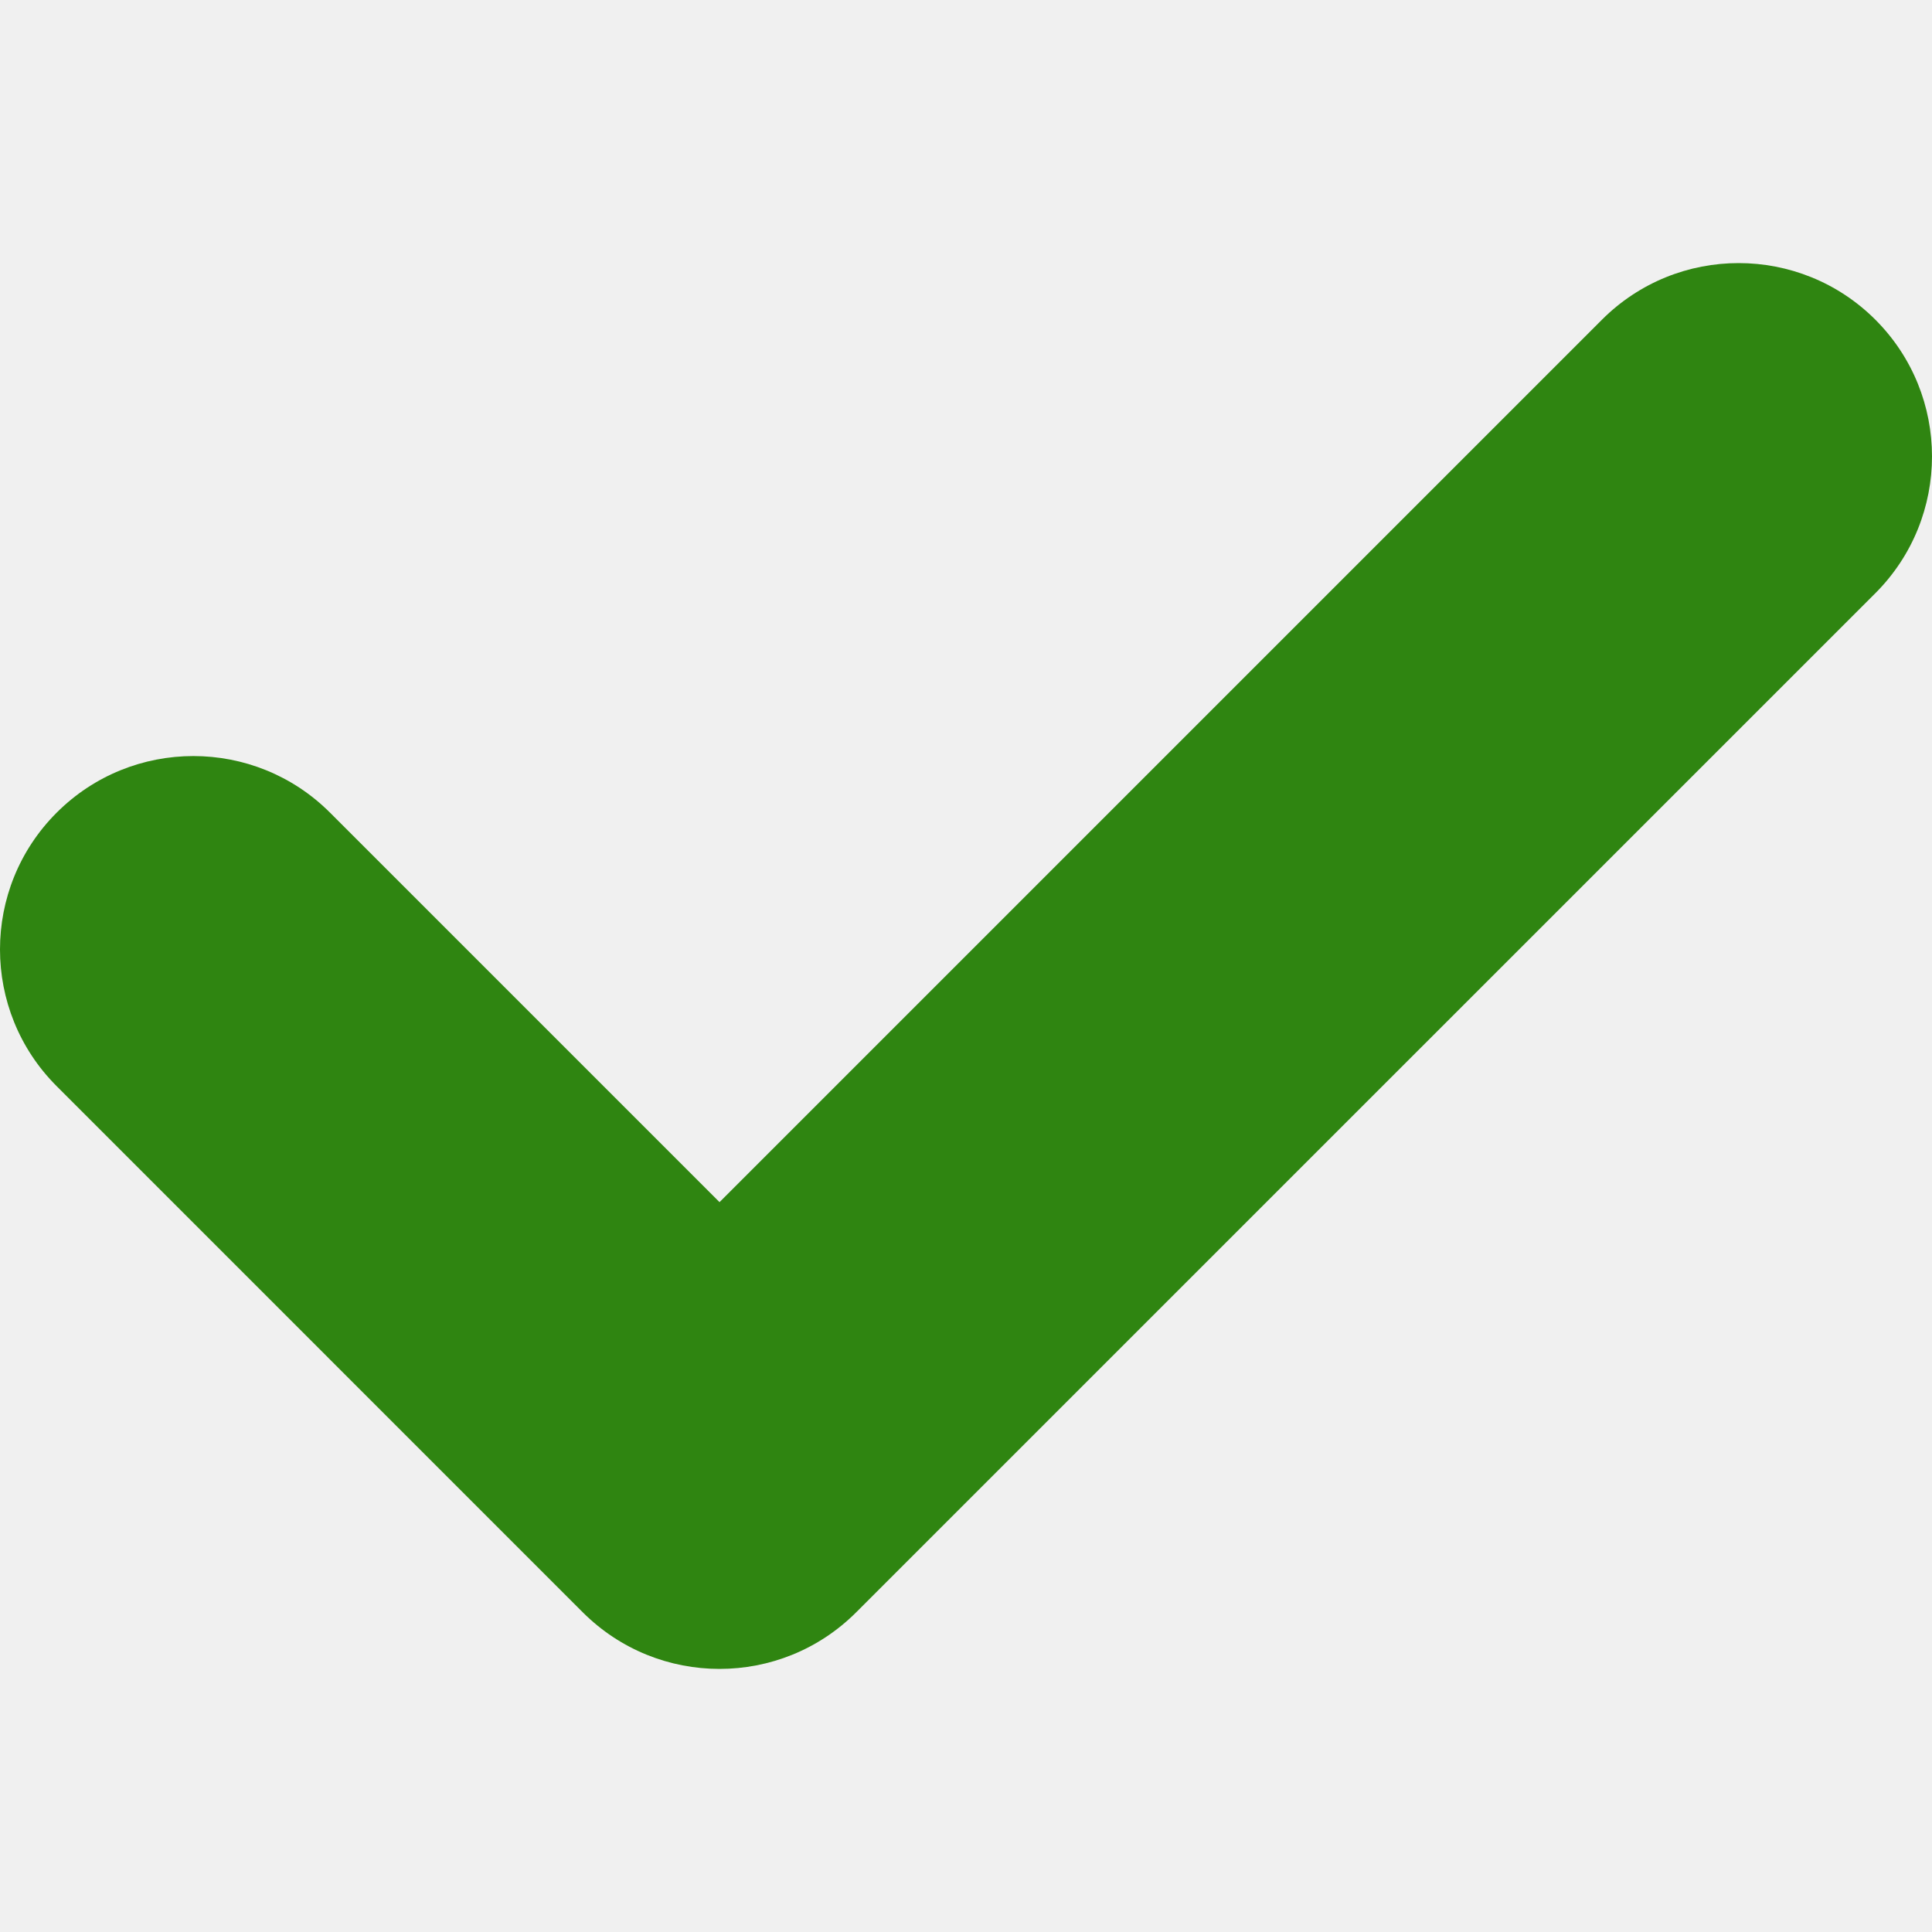
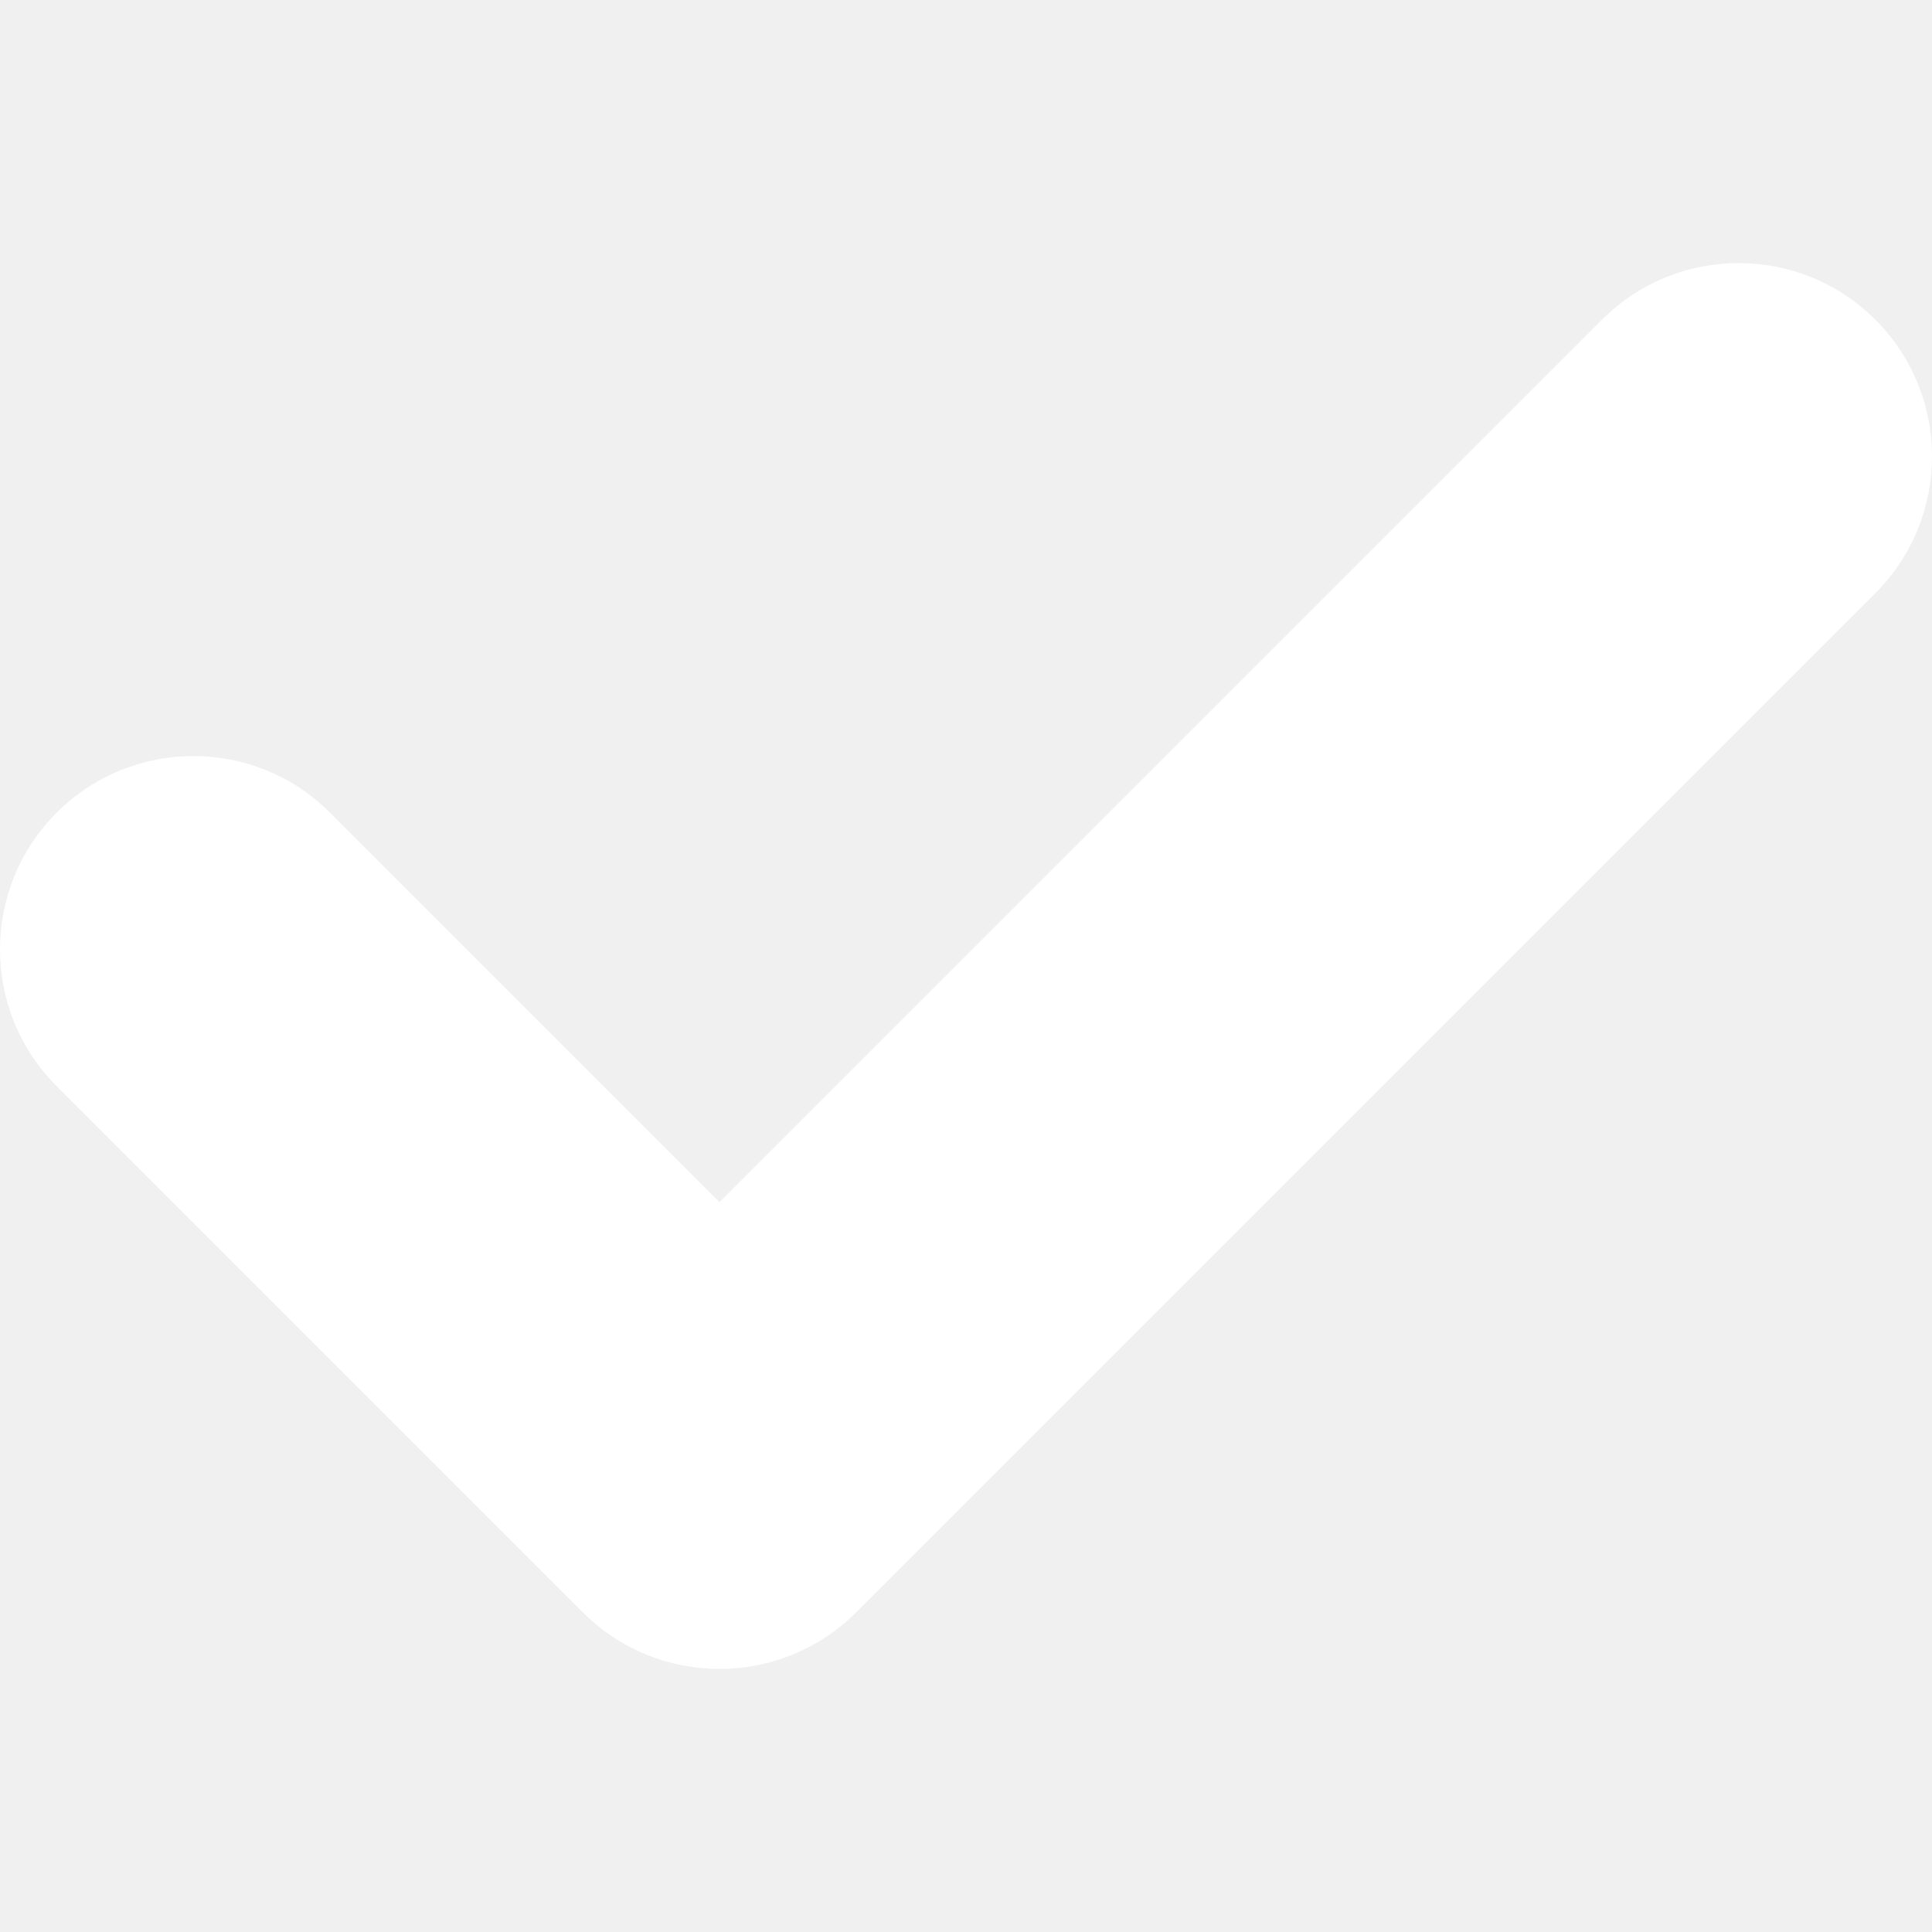
<svg xmlns="http://www.w3.org/2000/svg" version="1.1" id="Capa_1" x="0px" y="0px" width="405.272px" height="405.272px" viewBox="0 0 405.272 405.272" style="enable-background:new 0 0 405.272 405.272;" xml:space="preserve">
  <g>
-     <path fill="#2F8511" d="M393.401,124.425L179.603,338.208c-15.832,15.835-41.514,15.835-57.361,0L11.878,227.836   c-15.838-15.835-15.838-41.52,0-57.358c15.841-15.841,41.521-15.841,57.355-0.006l81.698,81.699L336.037,67.064   c15.841-15.841,41.523-15.829,57.358,0C409.23,82.902,409.23,108.578,393.401,124.425z" />
+     <path fill="white" d="M393.401,124.425L179.603,338.208c-15.832,15.835-41.514,15.835-57.361,0L11.878,227.836   c-15.838-15.835-15.838-41.52,0-57.358c15.841-15.841,41.521-15.841,57.355-0.006l81.698,81.699L336.037,67.064   c15.841-15.841,41.523-15.829,57.358,0C409.23,82.902,409.23,108.578,393.401,124.425z" />
  </g>
  <g>
</g>
  <g>
</g>
  <g>
</g>
  <g>
</g>
  <g>
</g>
  <g>
</g>
  <g>
</g>
  <g>
</g>
  <g>
</g>
  <g>
</g>
  <g>
</g>
  <g>
</g>
  <g>
</g>
  <g>
</g>
  <g>
</g>
</svg>
